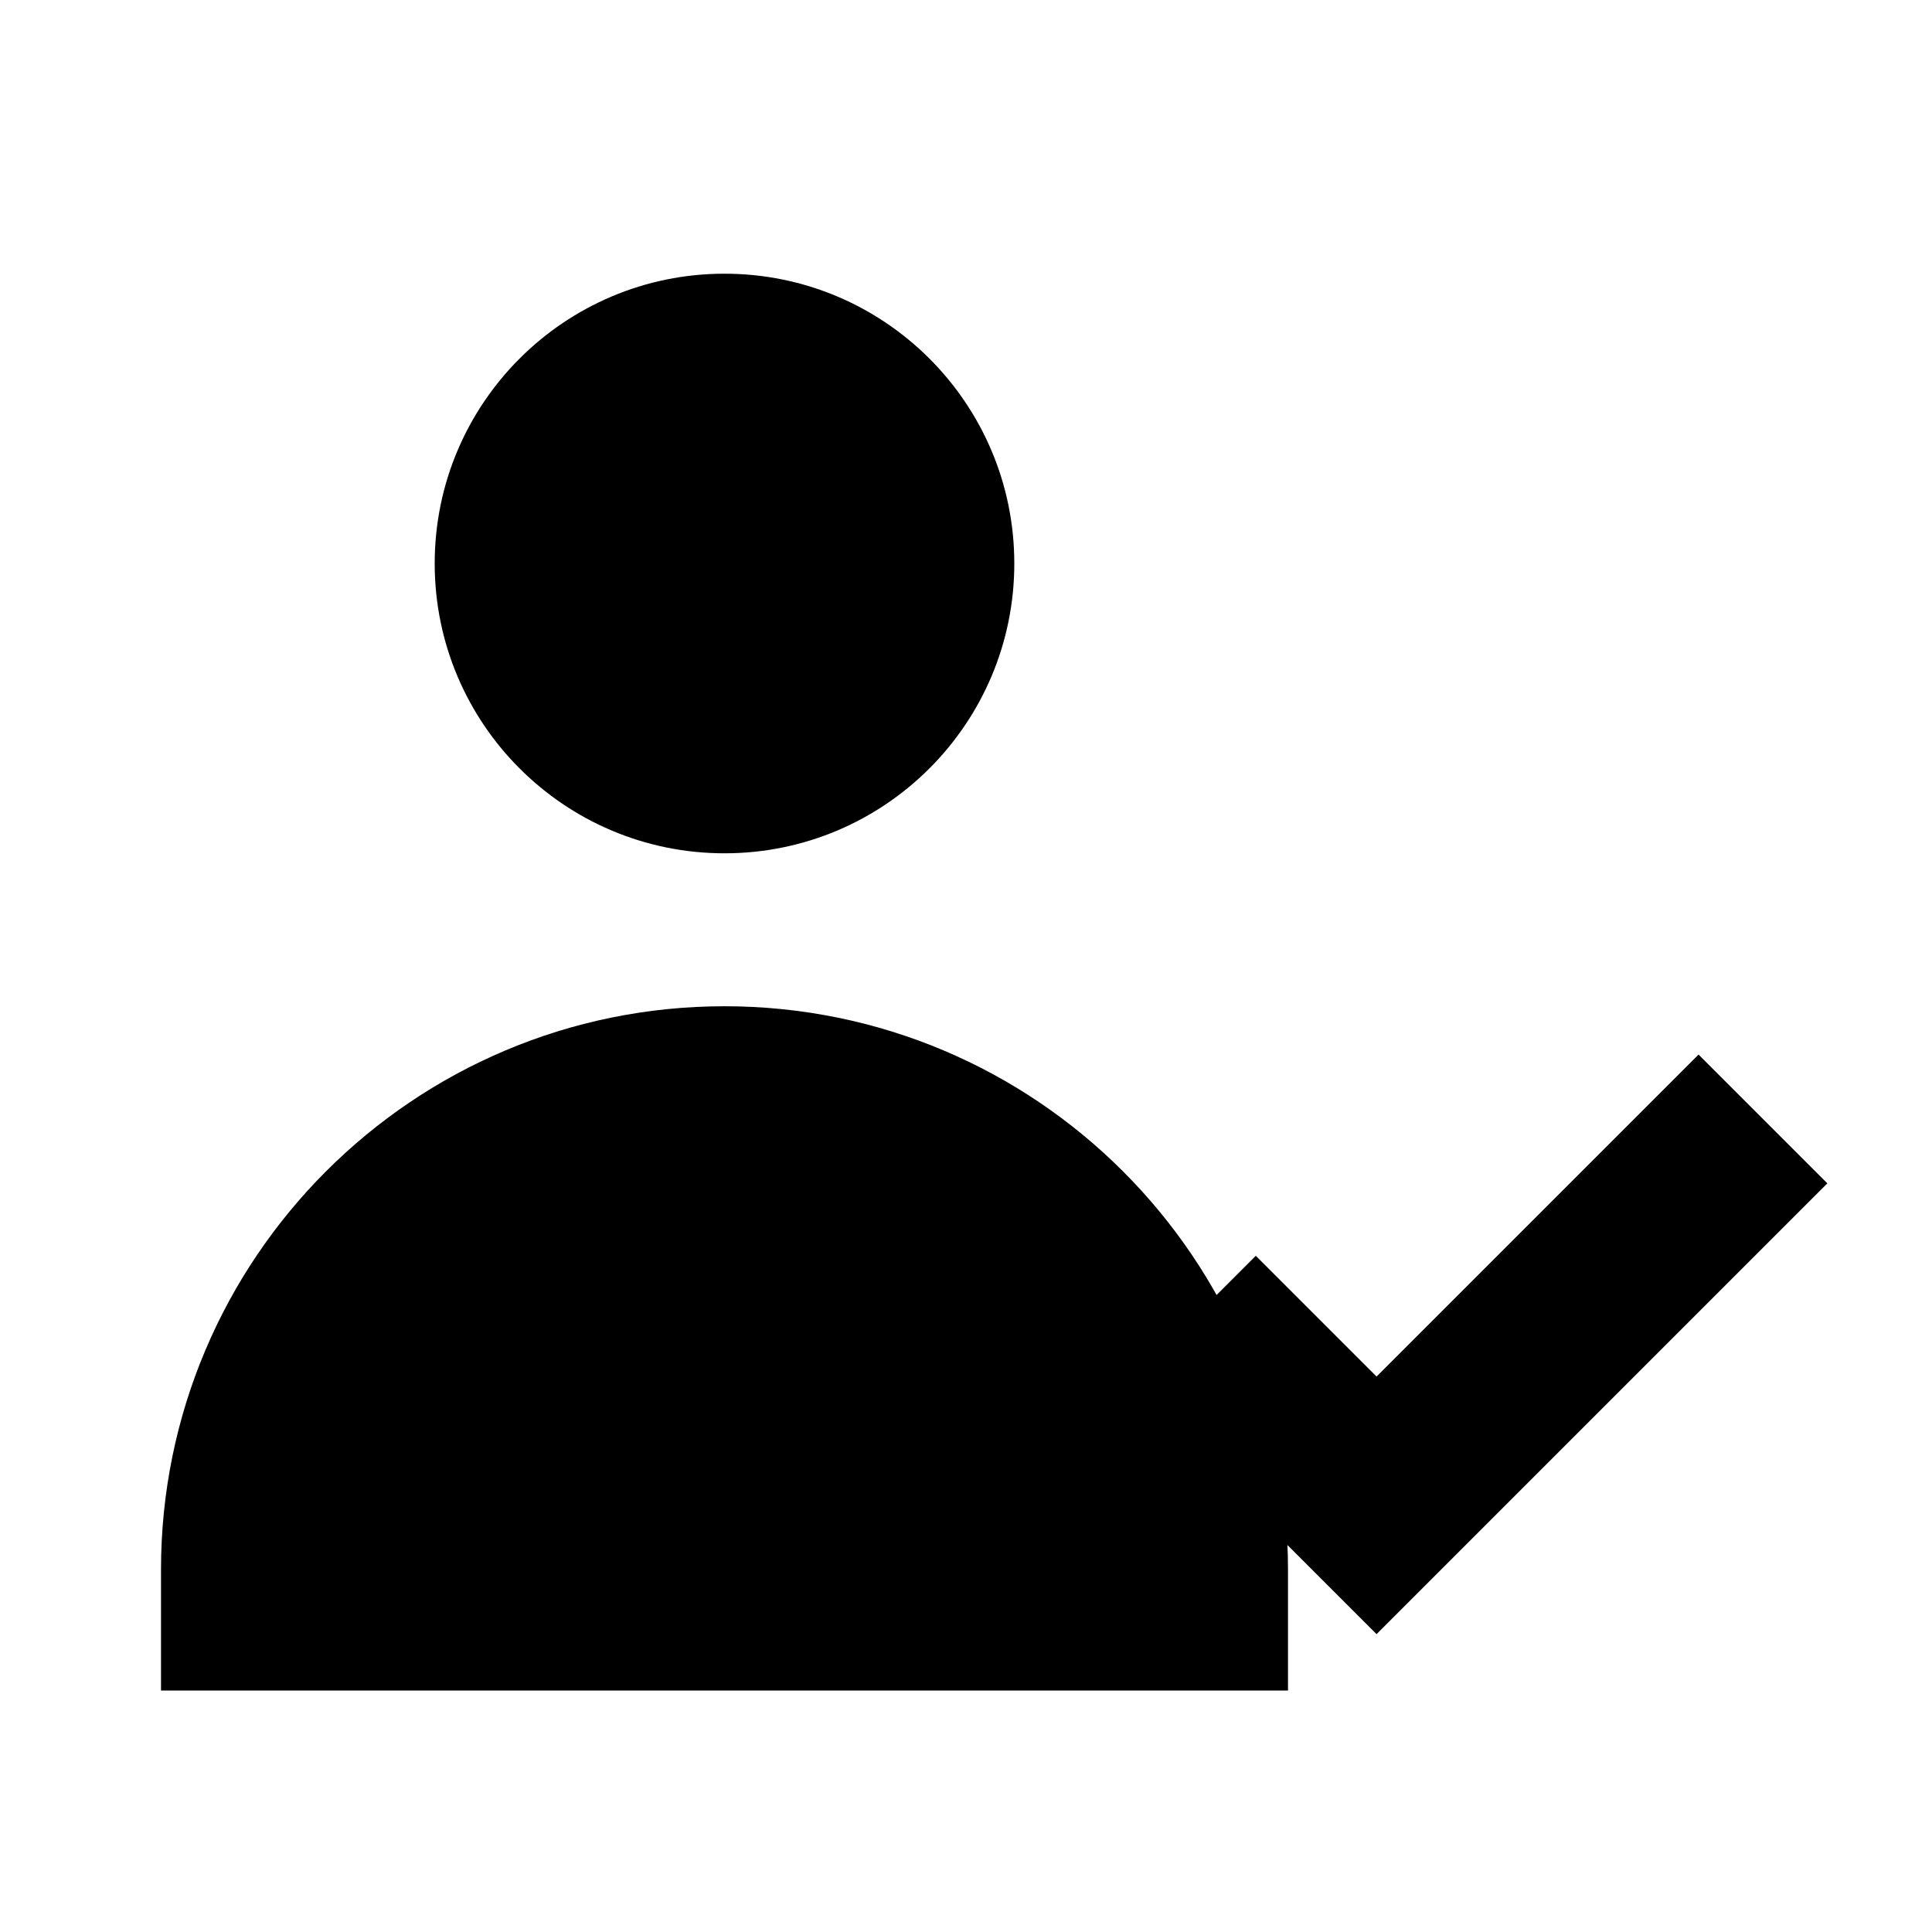
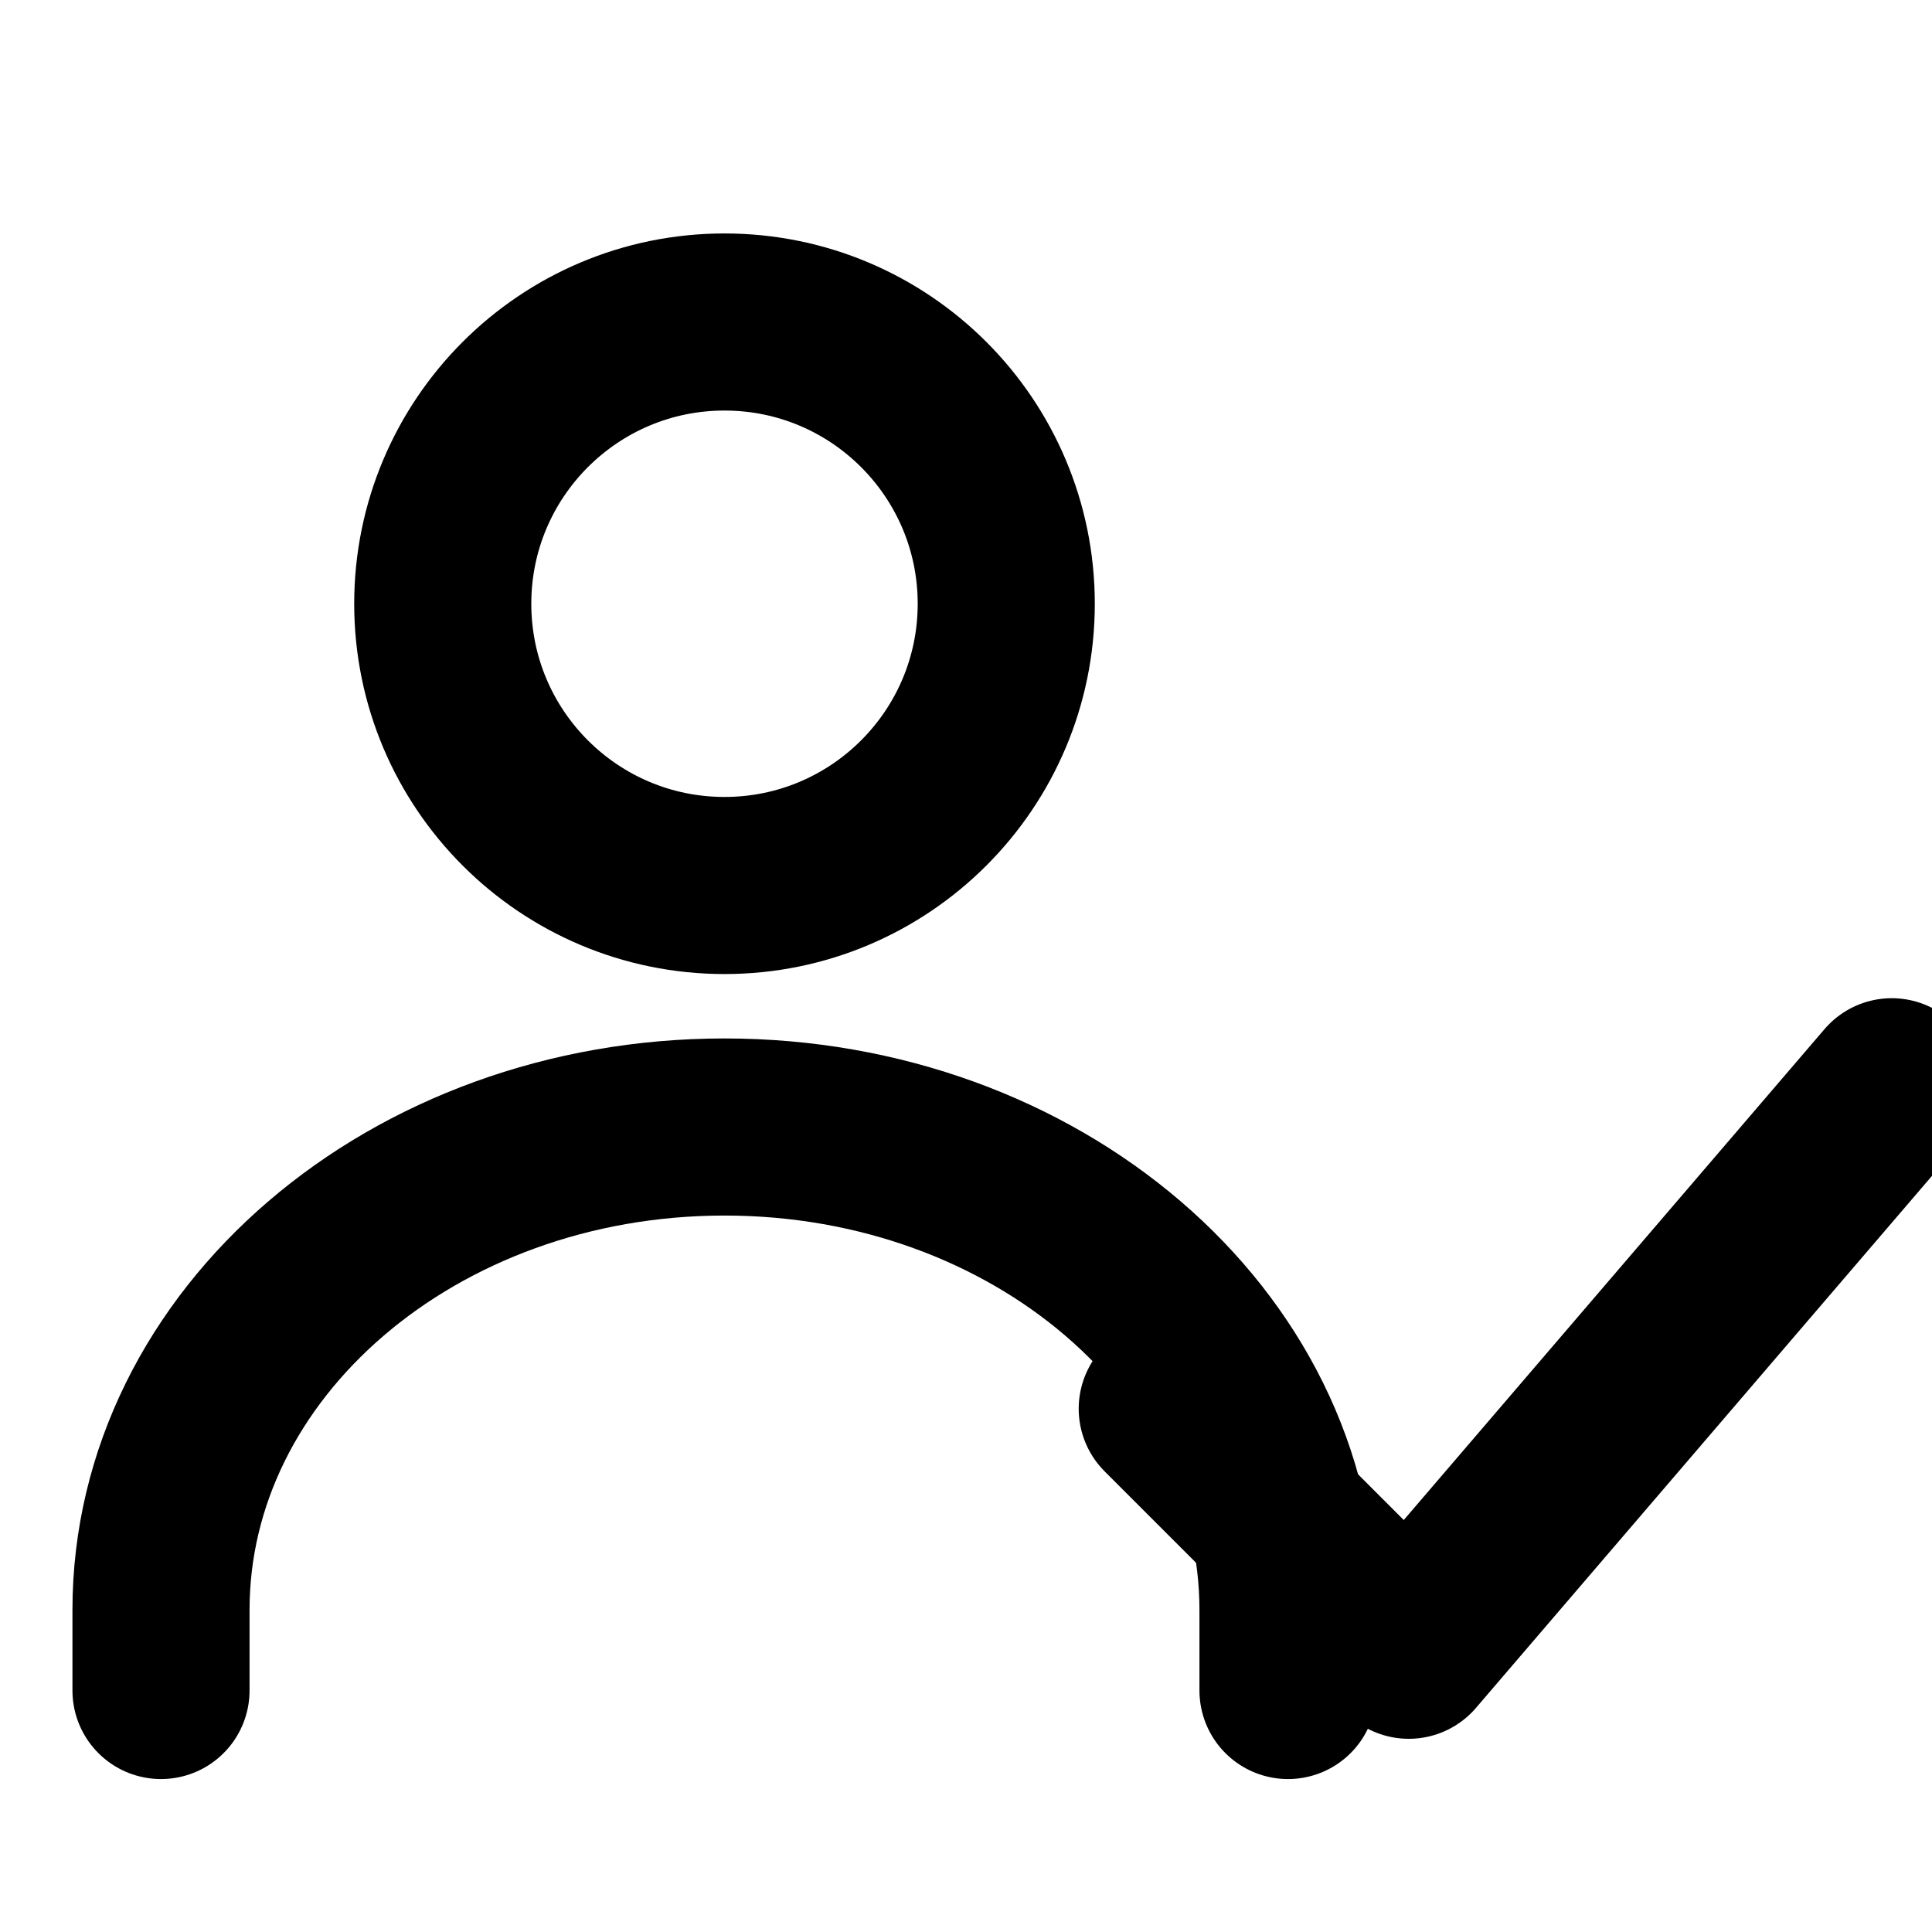
- <svg xmlns="http://www.w3.org/2000/svg" viewBox="0 0 24 24" fill="currentColor">
-   <circle cx="9" cy="7" r="3.6" />
-   <path d="M2 19.5c0-3.866 3.134-7 7-7s7 3.134 7 7v1.5H2v-1.5z" />
-   <path d="M22.7 14.7l-5.6 5.6-3.1-3.1 1.6-1.6 1.5 1.5 4-4z" />
+ <svg xmlns="http://www.w3.org/2000/svg" viewBox="0 0 24 24" fill="none" stroke="currentColor" stroke-width="2.2" stroke-linecap="round" stroke-linejoin="round">
+   <circle cx="9" cy="7.5" r="3.5" />
+   <path d="M2 21v-1c0-3.31 3.13-6 7-6s7 2.69 7 6v1" />
+   <path d="M14.5 17.5l3 3 6-7" />
</svg>
